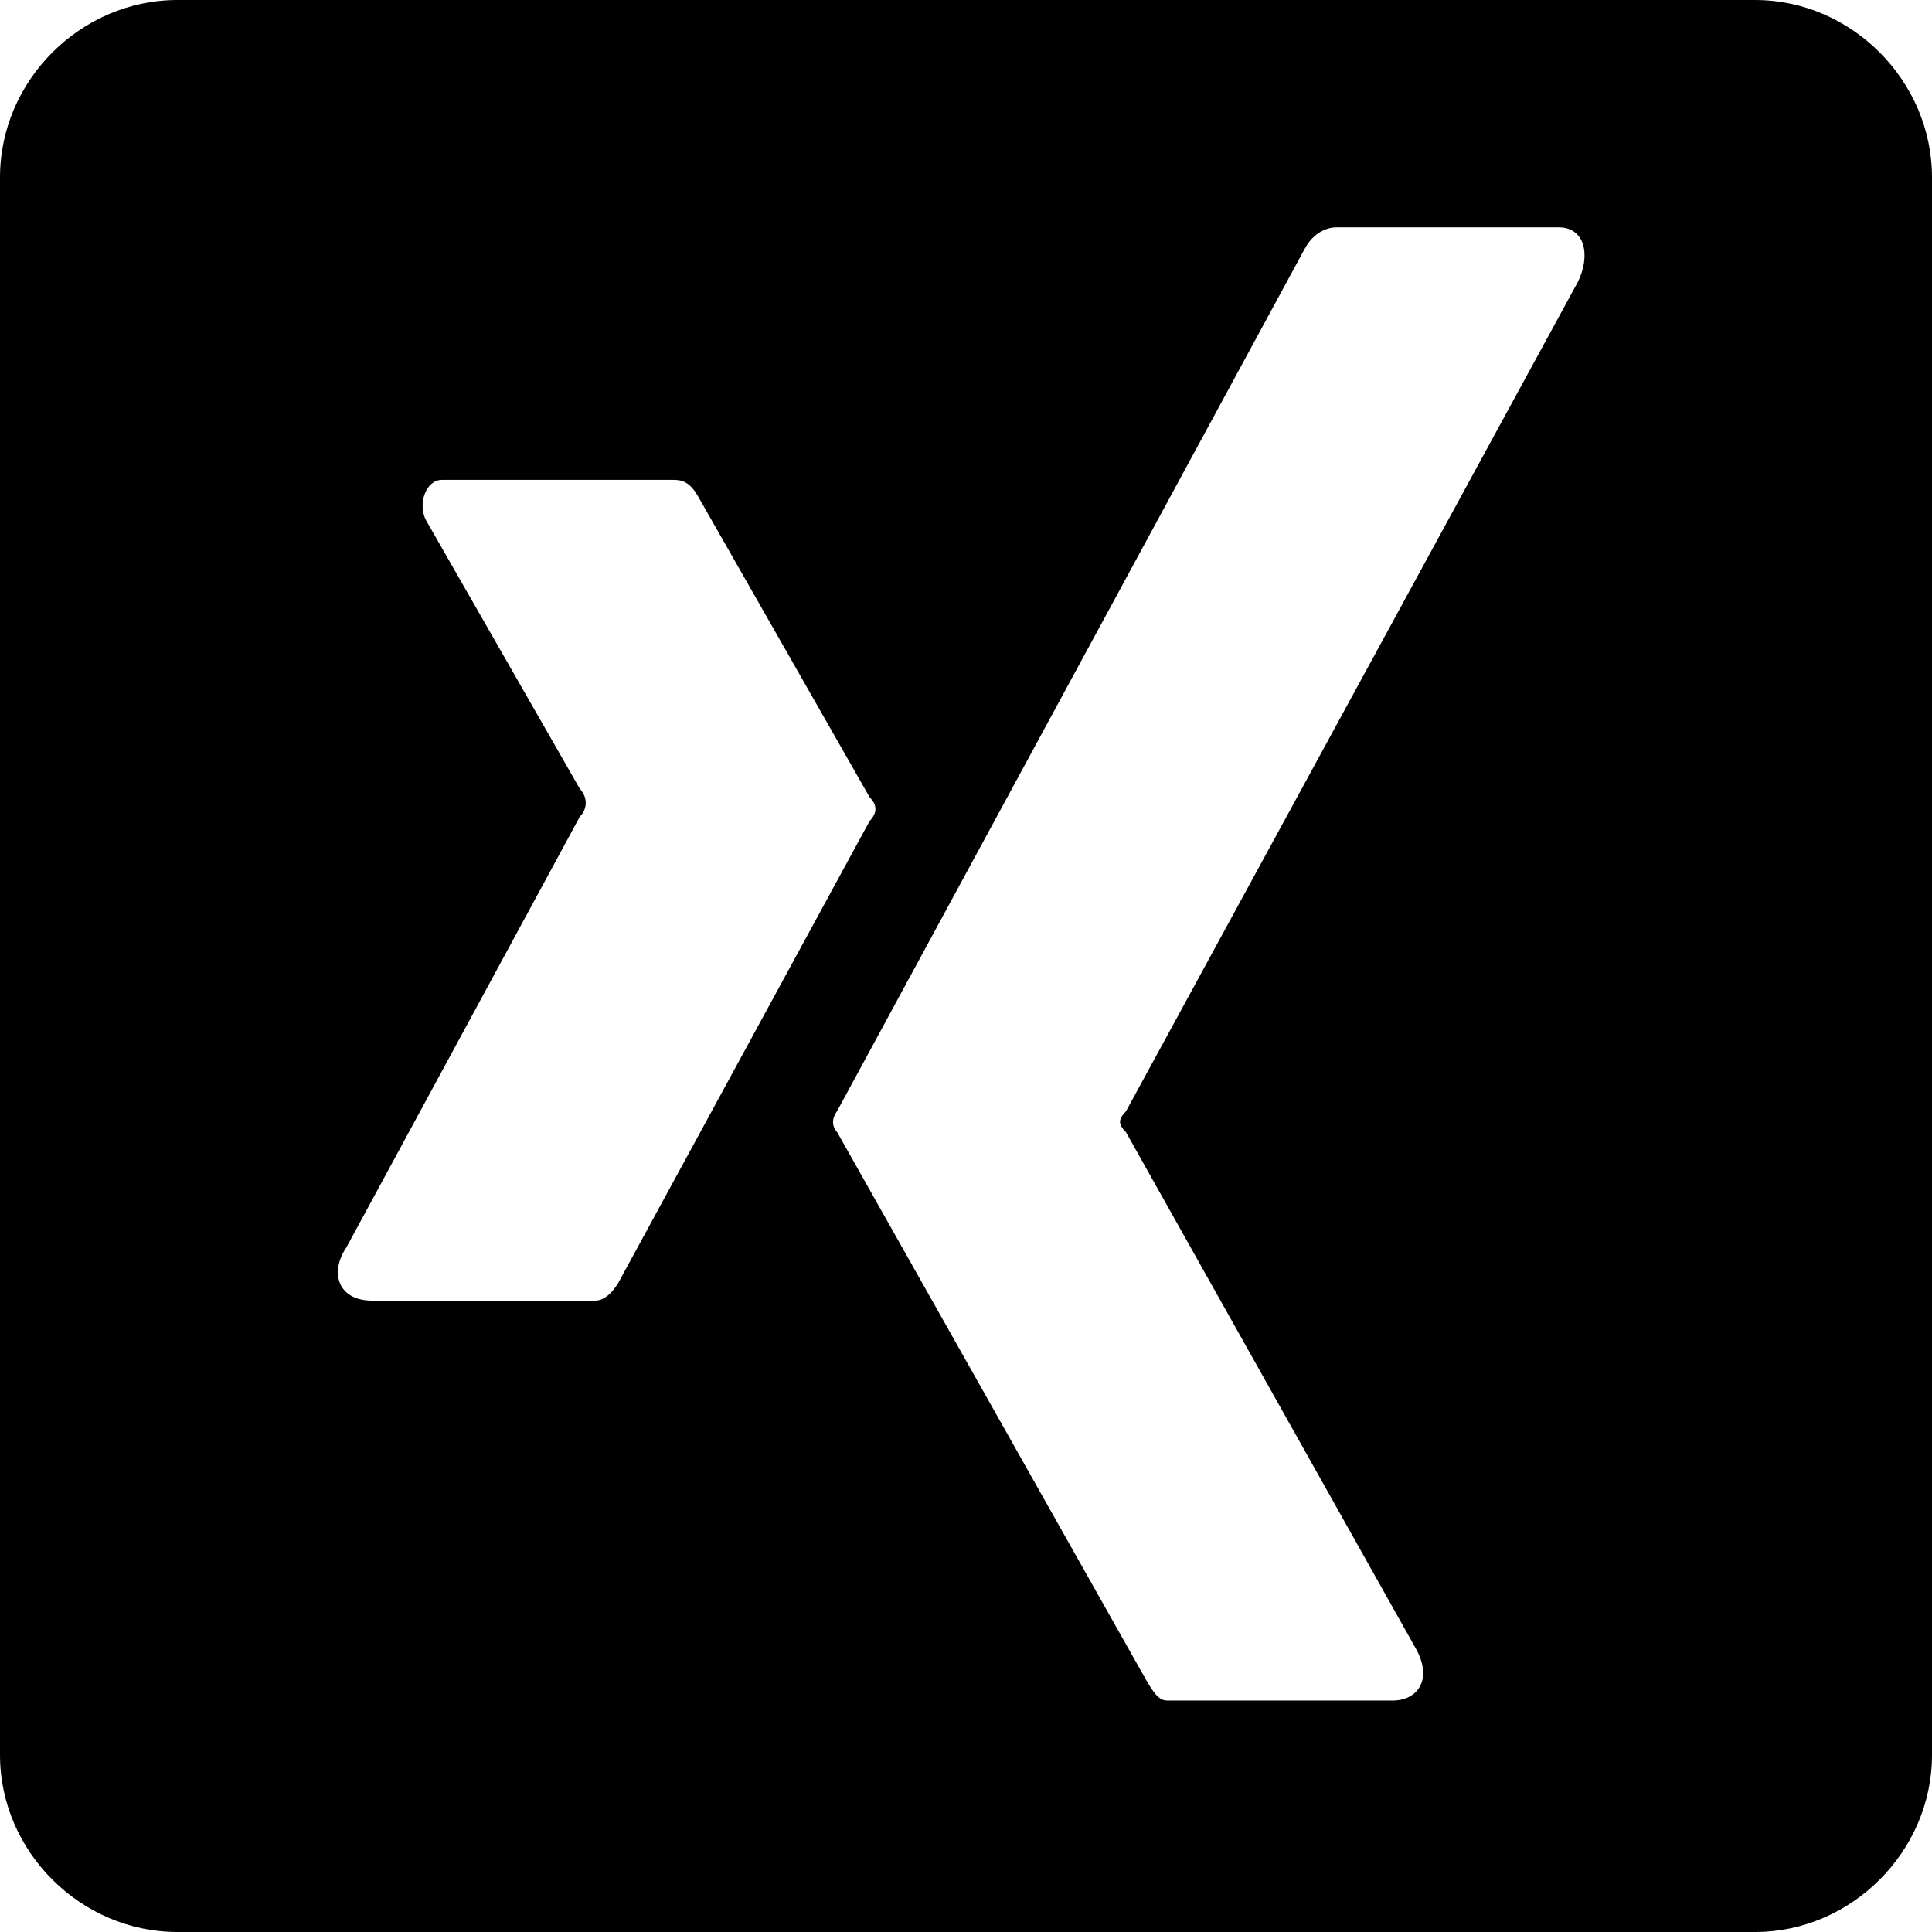
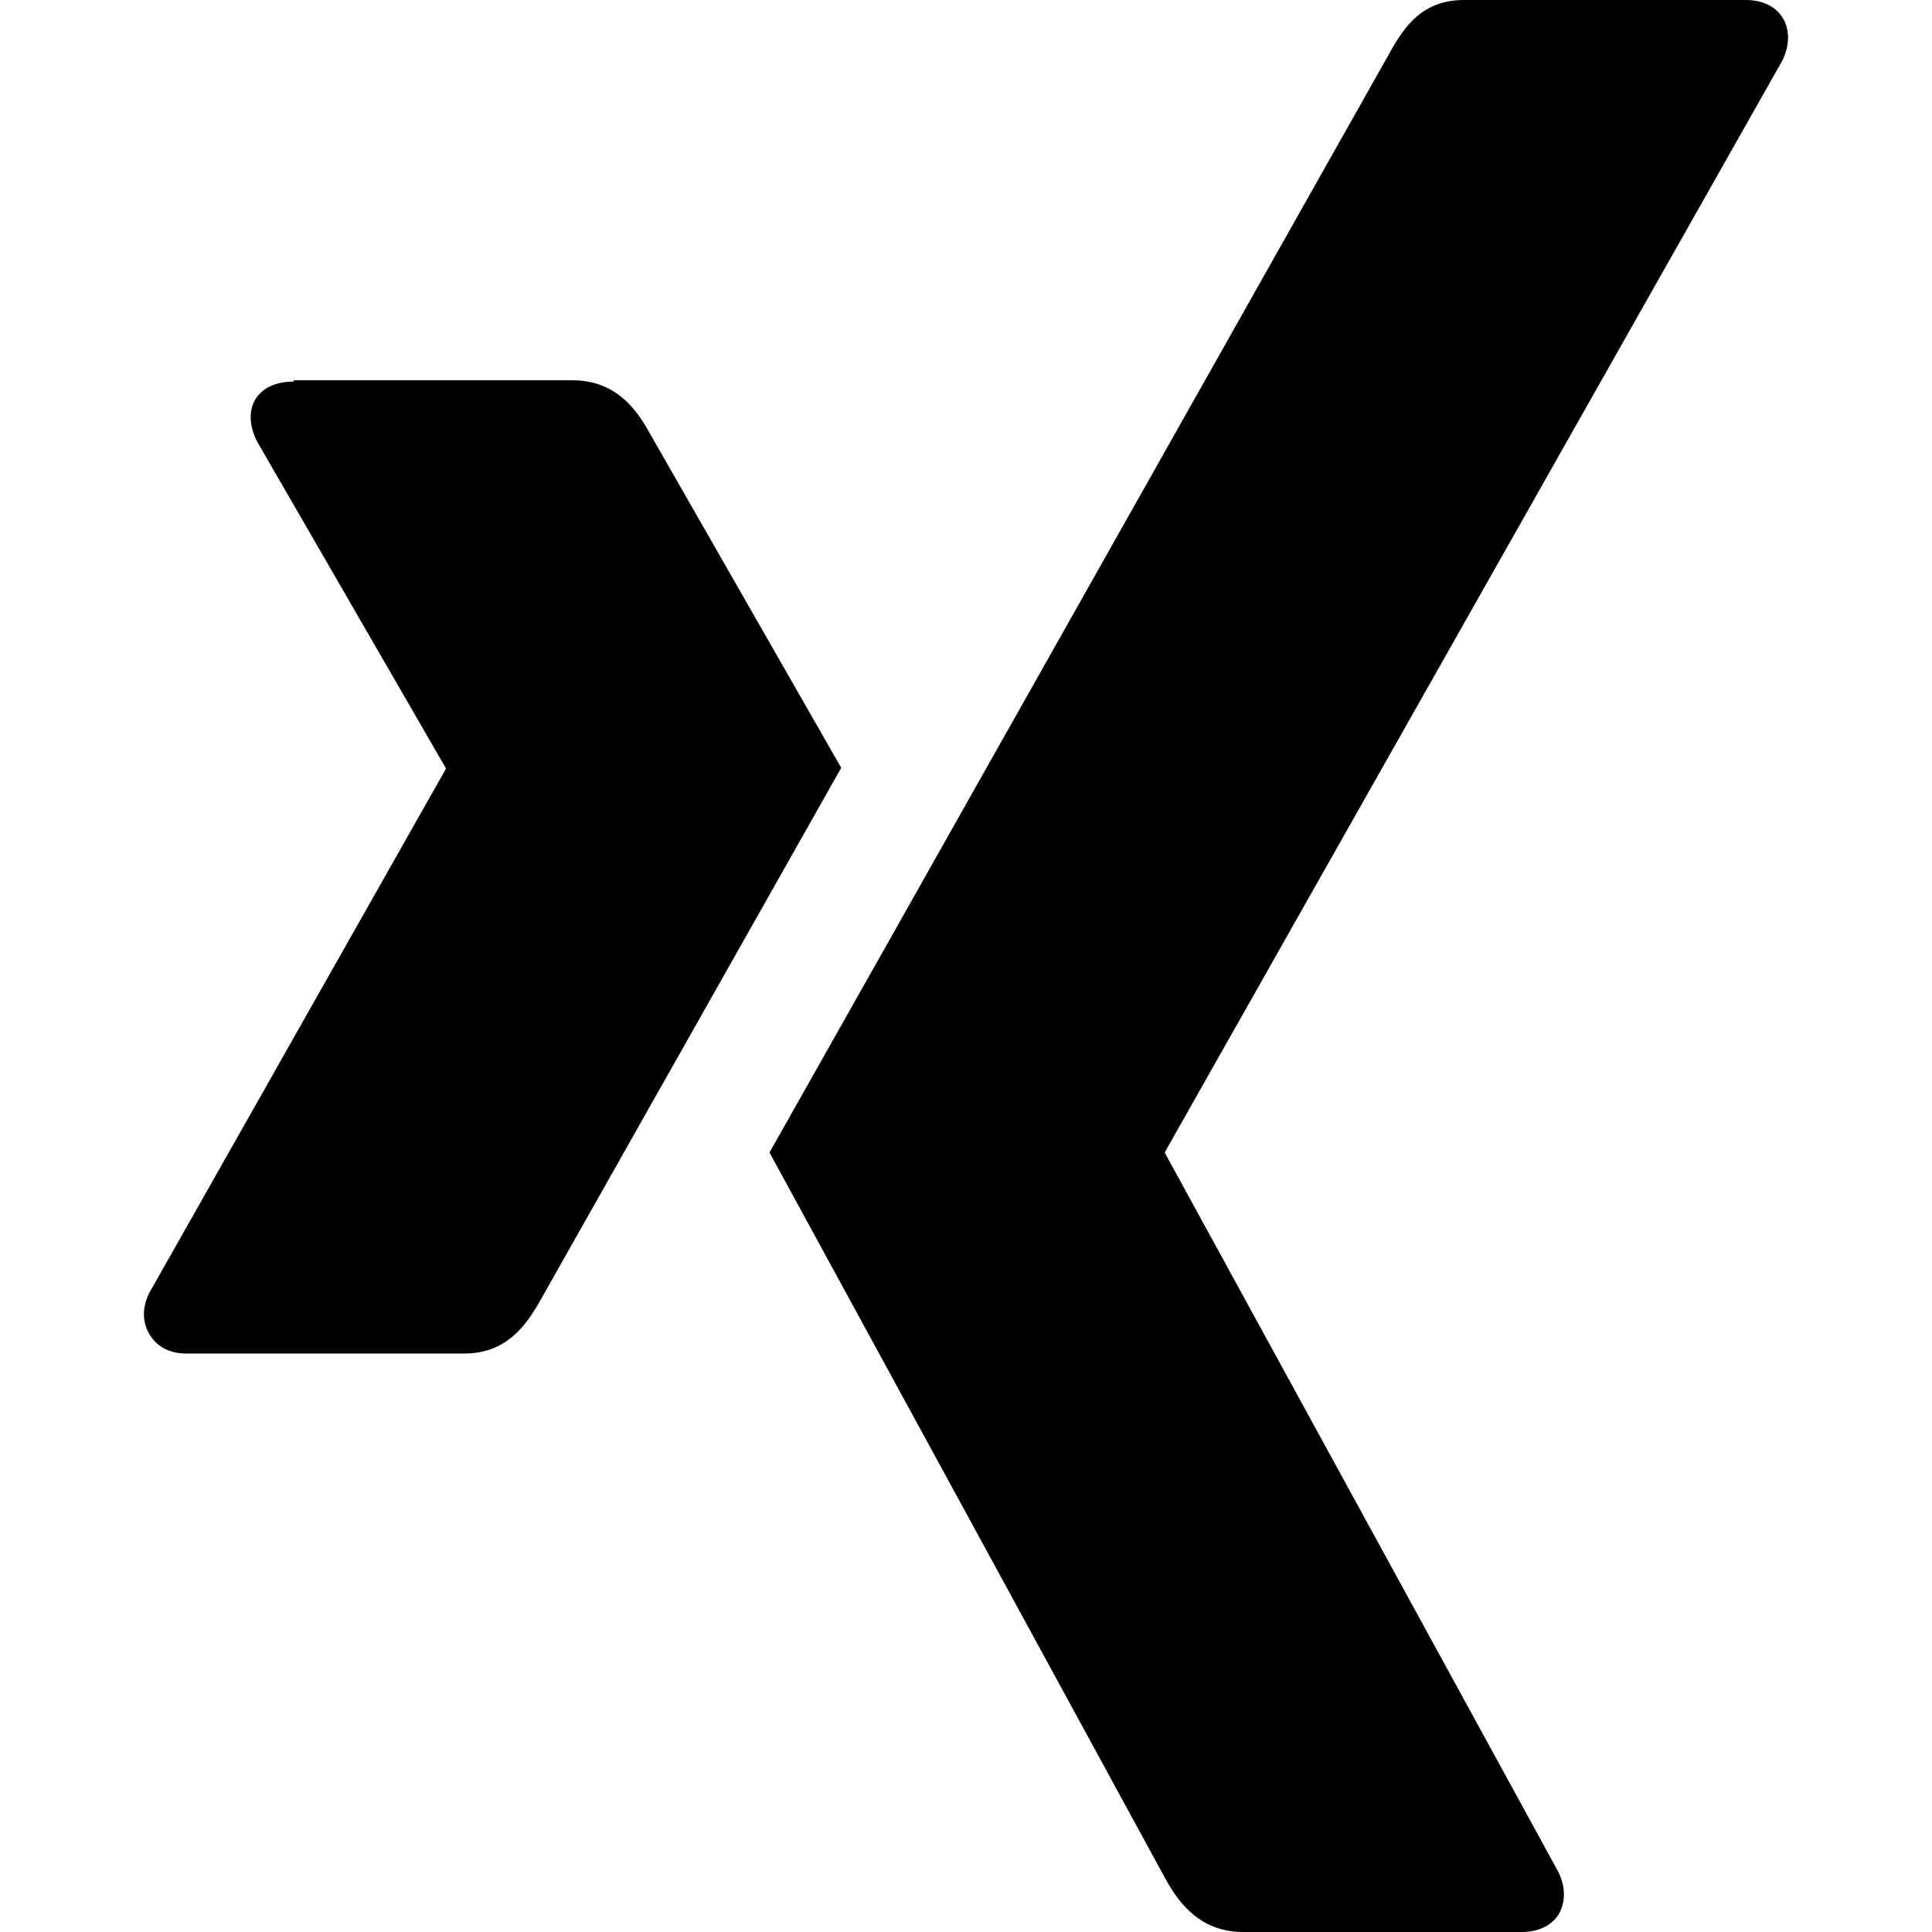
- <svg xmlns="http://www.w3.org/2000/svg" width="21" height="21" viewBox="0 0 21 21" fill="none">
-   <path id="Xing" d="M19.078 0H1.928C0.876 0 0 0.877 0 1.927V19.077C0 20.124 0.876 21 1.928 21H19.078C20.124 21 21 20.124 21 19.077V1.927C21 0.877 20.124 0 19.078 0ZM6.478 14.137H4.025C3.666 14.126 3.586 13.822 3.764 13.561L6.303 8.876C6.388 8.791 6.388 8.665 6.303 8.575L4.629 5.652C4.539 5.476 4.629 5.216 4.804 5.216H7.32C7.41 5.216 7.496 5.236 7.585 5.391L9.452 8.665C9.537 8.751 9.537 8.836 9.452 8.925L6.738 13.912C6.738 13.912 6.634 14.129 6.478 14.137ZM17.151 3.064L12.239 12.079C12.153 12.168 12.153 12.218 12.239 12.307L15.399 17.936C15.573 18.269 15.399 18.484 15.138 18.484H12.691C12.601 18.484 12.548 18.423 12.425 18.202L9.1 12.307C9.039 12.239 9.041 12.156 9.1 12.075L14.177 2.713C14.28 2.516 14.437 2.471 14.526 2.471H16.928C17.237 2.463 17.289 2.785 17.151 3.064Z" fill="currentColor" />
+ <svg xmlns="http://www.w3.org/2000/svg" role="img" viewBox="0 0 24 24">
+   <path d="M18.188 0c-.517 0-.741.325-.927.66 0 0-7.455 13.224-7.702 13.657.015.024 4.919 9.023 4.919 9.023.17.308.436.66.967.66h3.454c.211 0 .375-.078.463-.22.089-.151.089-.346-.009-.536l-4.879-8.916c-.004-.006-.004-.016 0-.022L22.139.756c.095-.191.097-.387.006-.535C22.056.078 21.894 0 21.686 0h-3.498zM3.648 4.74c-.211 0-.385.074-.473.216-.09.149-.078.339.02.531l2.34 4.05c.004.01.004.016 0 .021L1.86 16.051c-.099.188-.093.381 0 .529.085.142.239.234.45.234h3.461c.518 0 .766-.348.945-.667l3.734-6.609-2.378-4.155c-.172-.315-.434-.659-.962-.659H3.648v.016z" />
</svg>
